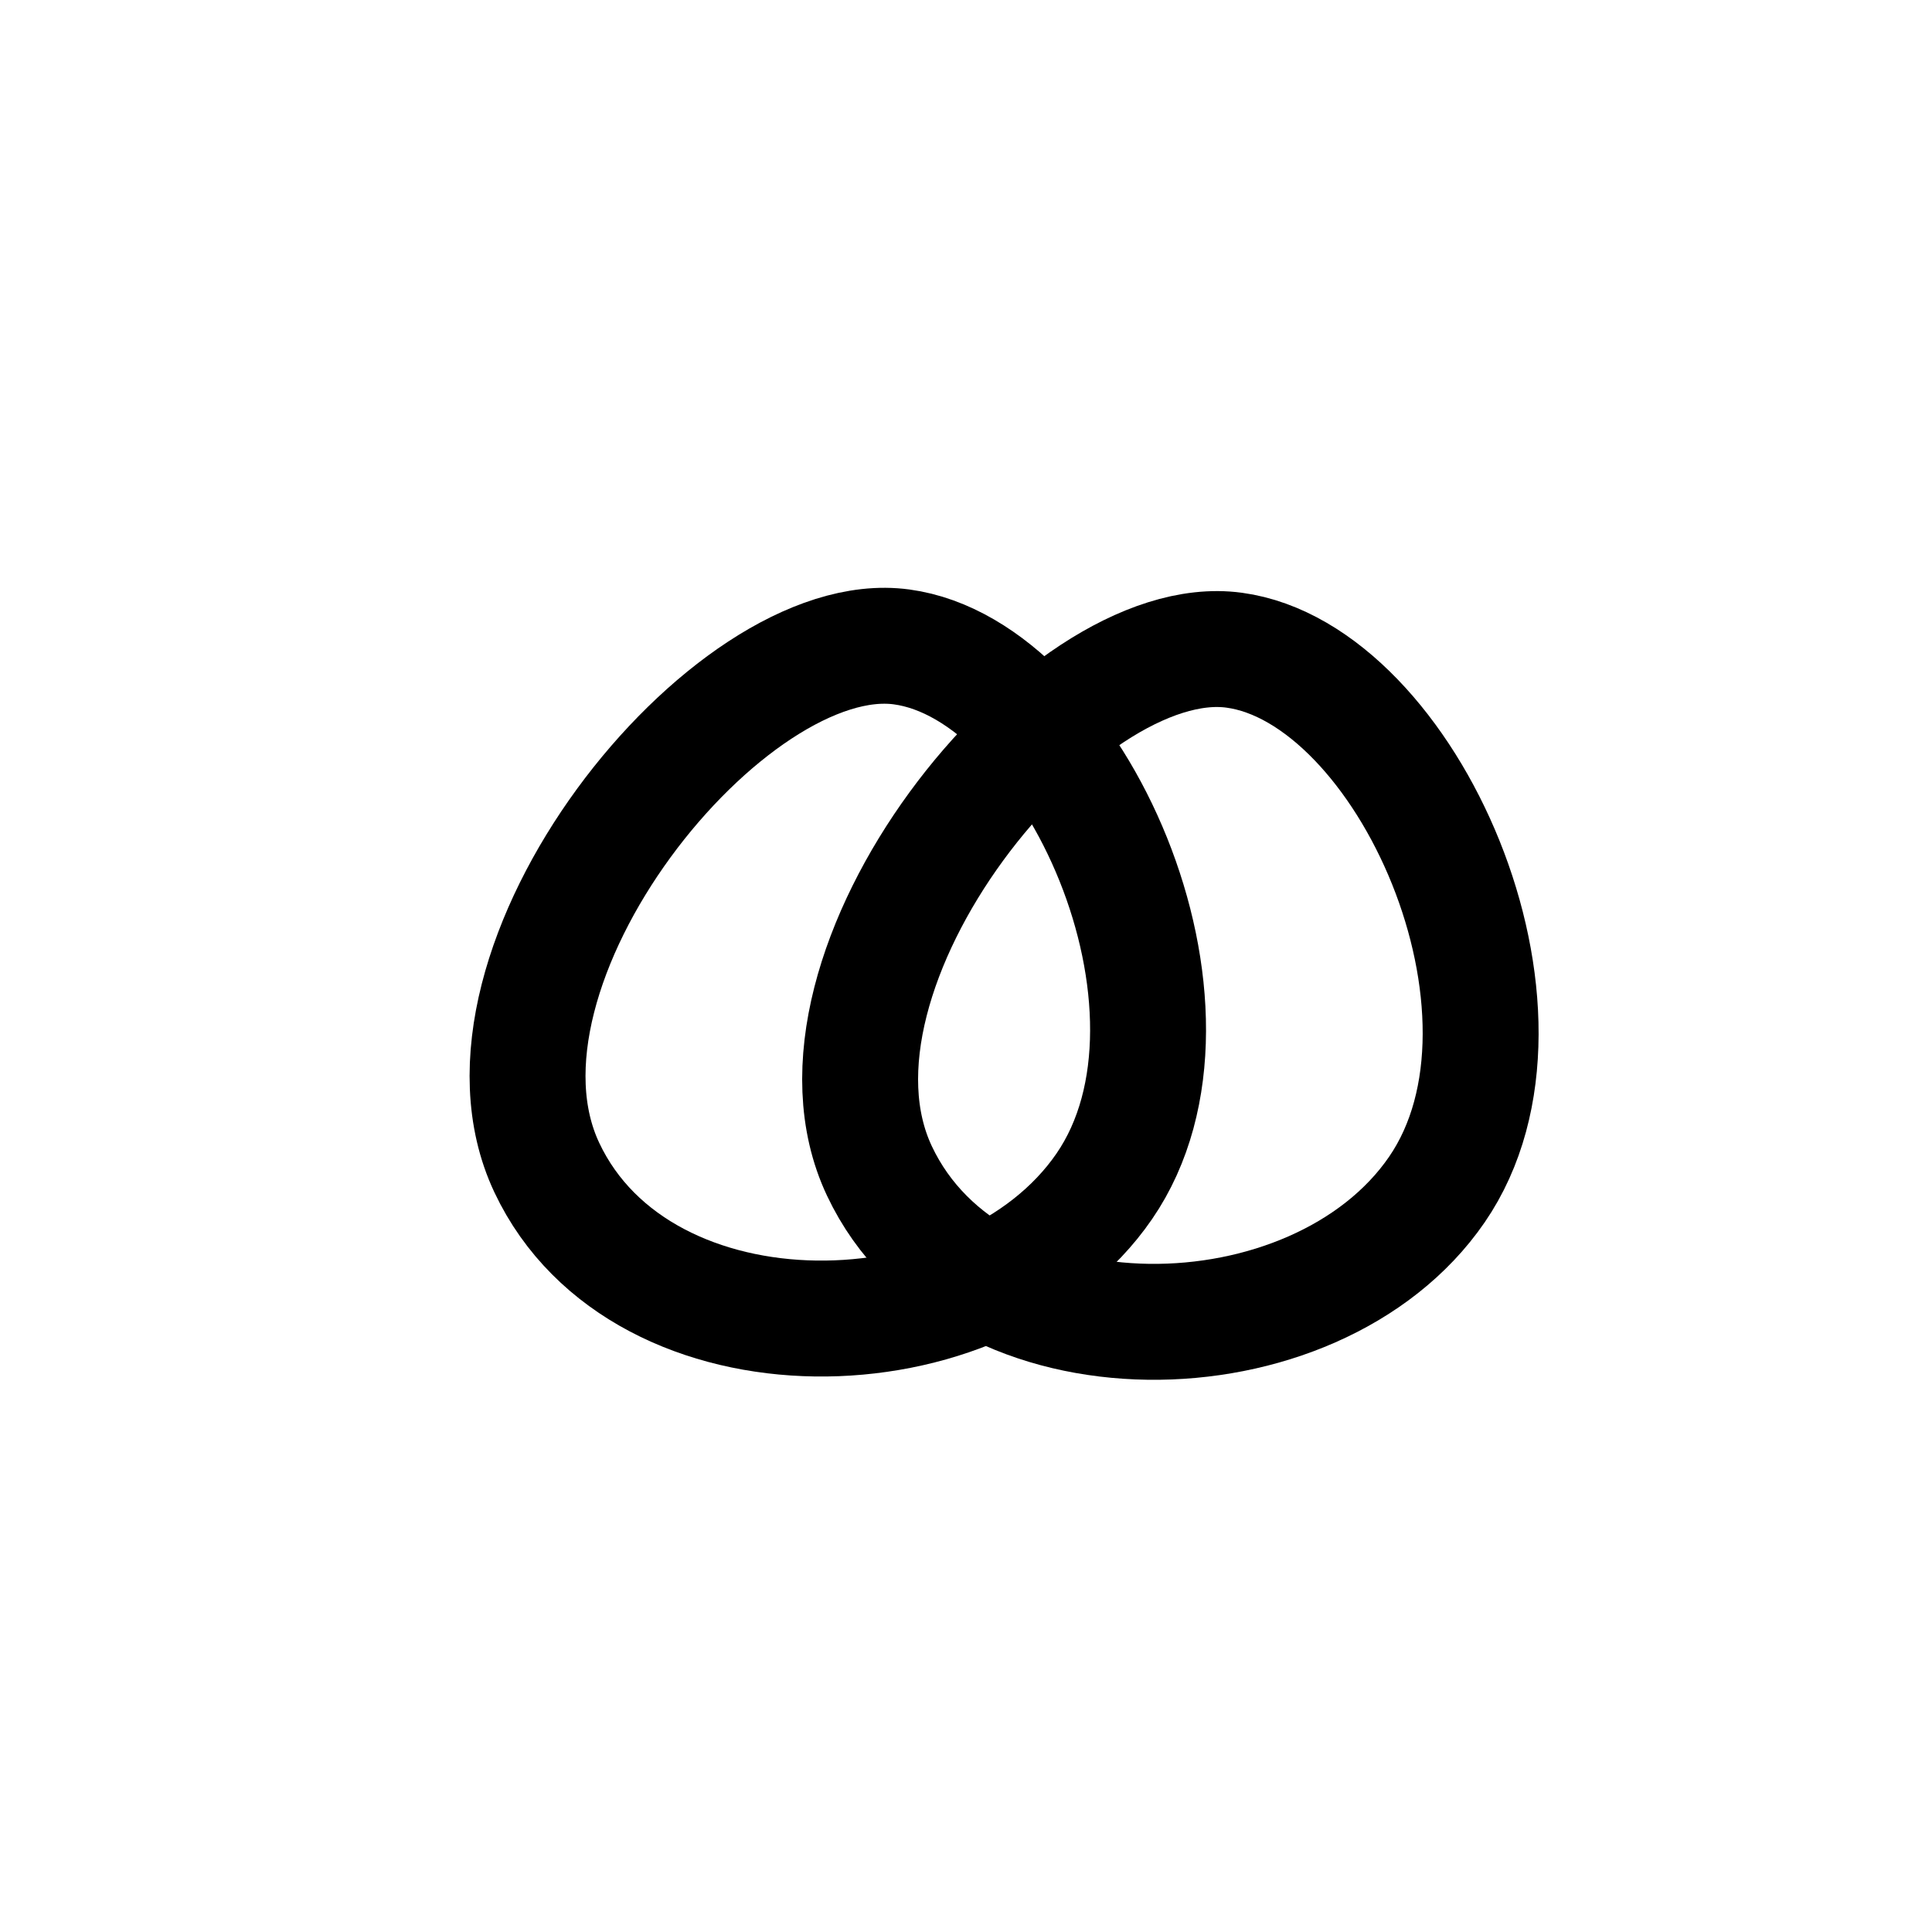
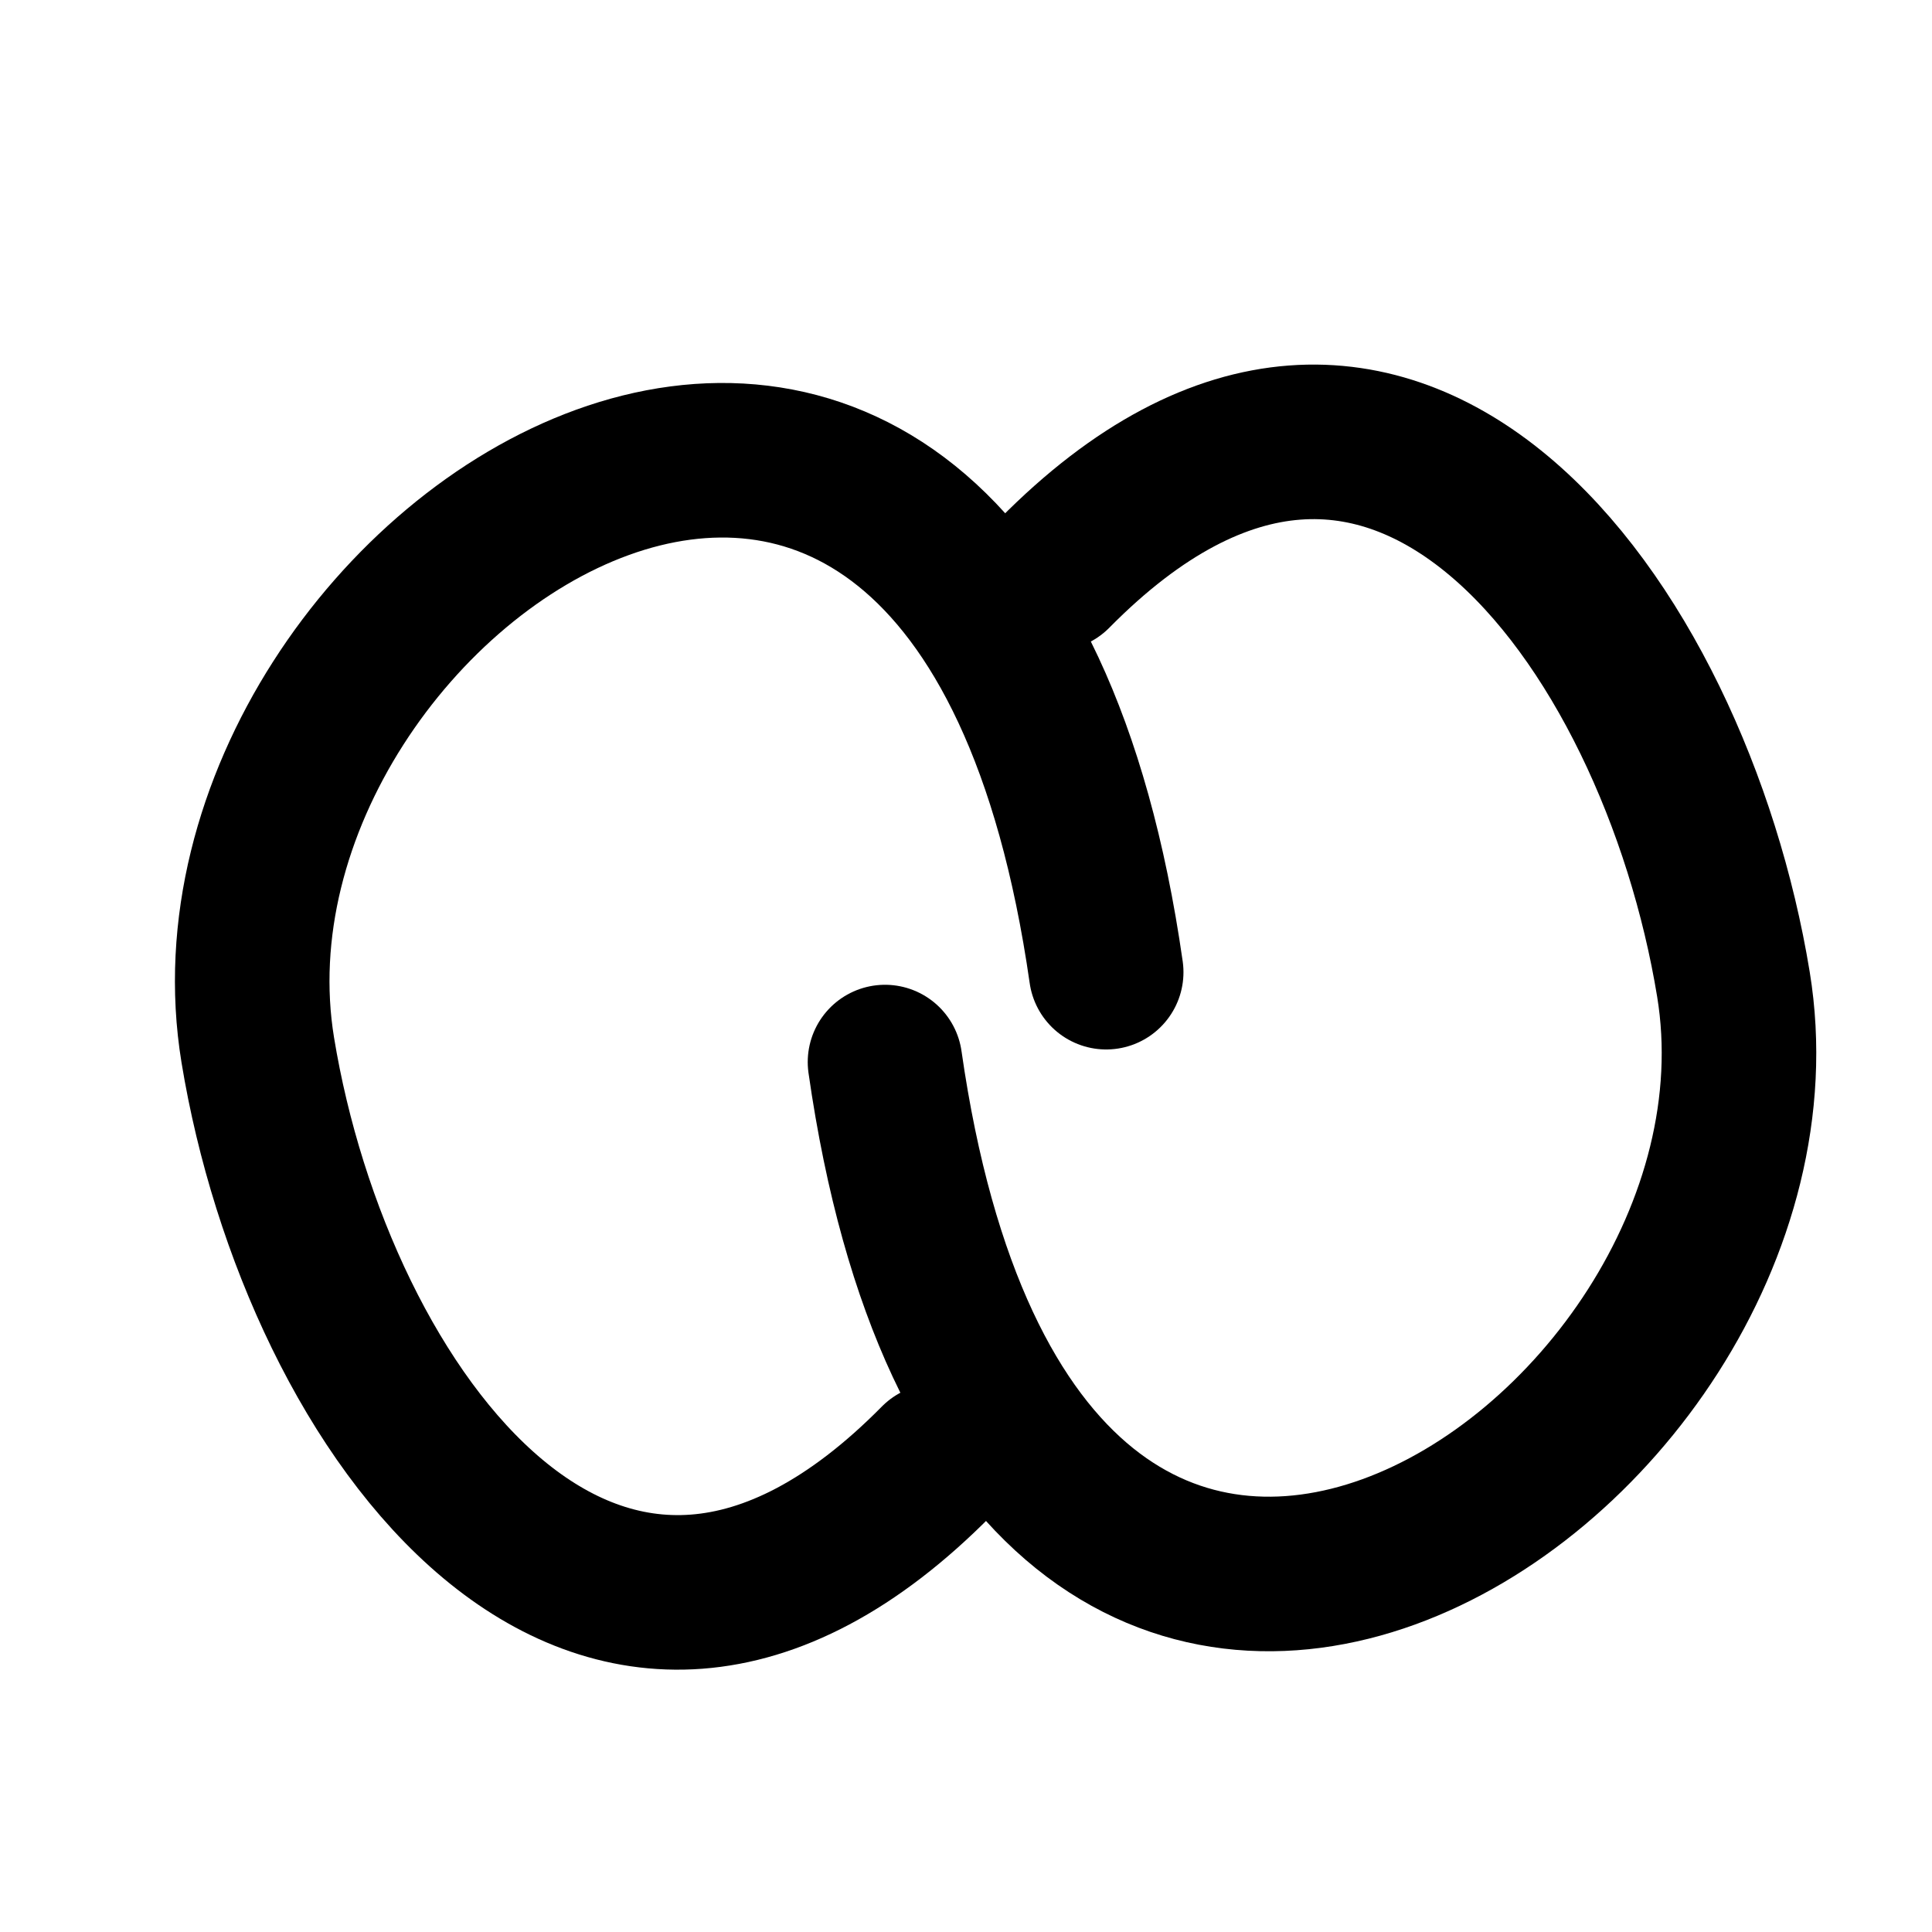
<svg xmlns="http://www.w3.org/2000/svg" width="50mm" height="50mm" viewBox="0 0 50 50" version="1.1" id="svg5">
  <defs id="defs2" />
  <g id="layer1">
-     <path style="fill:none;stroke:#000000;stroke-width:3;stroke-linecap:round;stroke-linejoin:round;stroke-dasharray:none;paint-order:fill markers stroke;stop-color:#000000" d="m 23.333,16.742 c -4.477,-0.607 -11.636,8.275 -9.18,13.478 2.456,5.204 11.291,5.044 14.426,0.481 3.136,-4.563 -0.769,-13.353 -5.246,-13.959 z" id="path14478" />
-     <path style="fill:none;stroke:#000000;stroke-width:3;stroke-linecap:round;stroke-linejoin:round;stroke-dasharray:none;paint-order:fill markers stroke;stop-color:#000000" d="m 31.94,16.827 c -4.477,-0.607 -11.636,8.275 -9.18,13.478 2.456,5.204 11.291,5.044 14.426,0.481 3.136,-4.563 -0.769,-13.353 -5.246,-13.959 z" id="path14478-3" />
+     <path style="fill:none;stroke:#000000;stroke-width:4;stroke-linecap:round;stroke-linejoin:round;stroke-dasharray:none;paint-order:fill markers stroke;stop-color:#000000" d="M 27.287,14.839 C 36.021,5.989 43.331,16.137 44.861,25.473 46.916,38.019 26.333,51.428 22.904,27.486" id="path897" />
+     <path style="fill:none;stroke:#000000;stroke-width:4;stroke-linecap:round;stroke-linejoin:round;stroke-dasharray:none;paint-order:fill markers stroke;stop-color:#000000" d="M 24.245,37.807 C 15.511,46.658 8.201,36.509 6.671,27.174 4.616,14.627 25.199,1.218 28.628,25.16" id="path897-3" />
  </g>
</svg>
